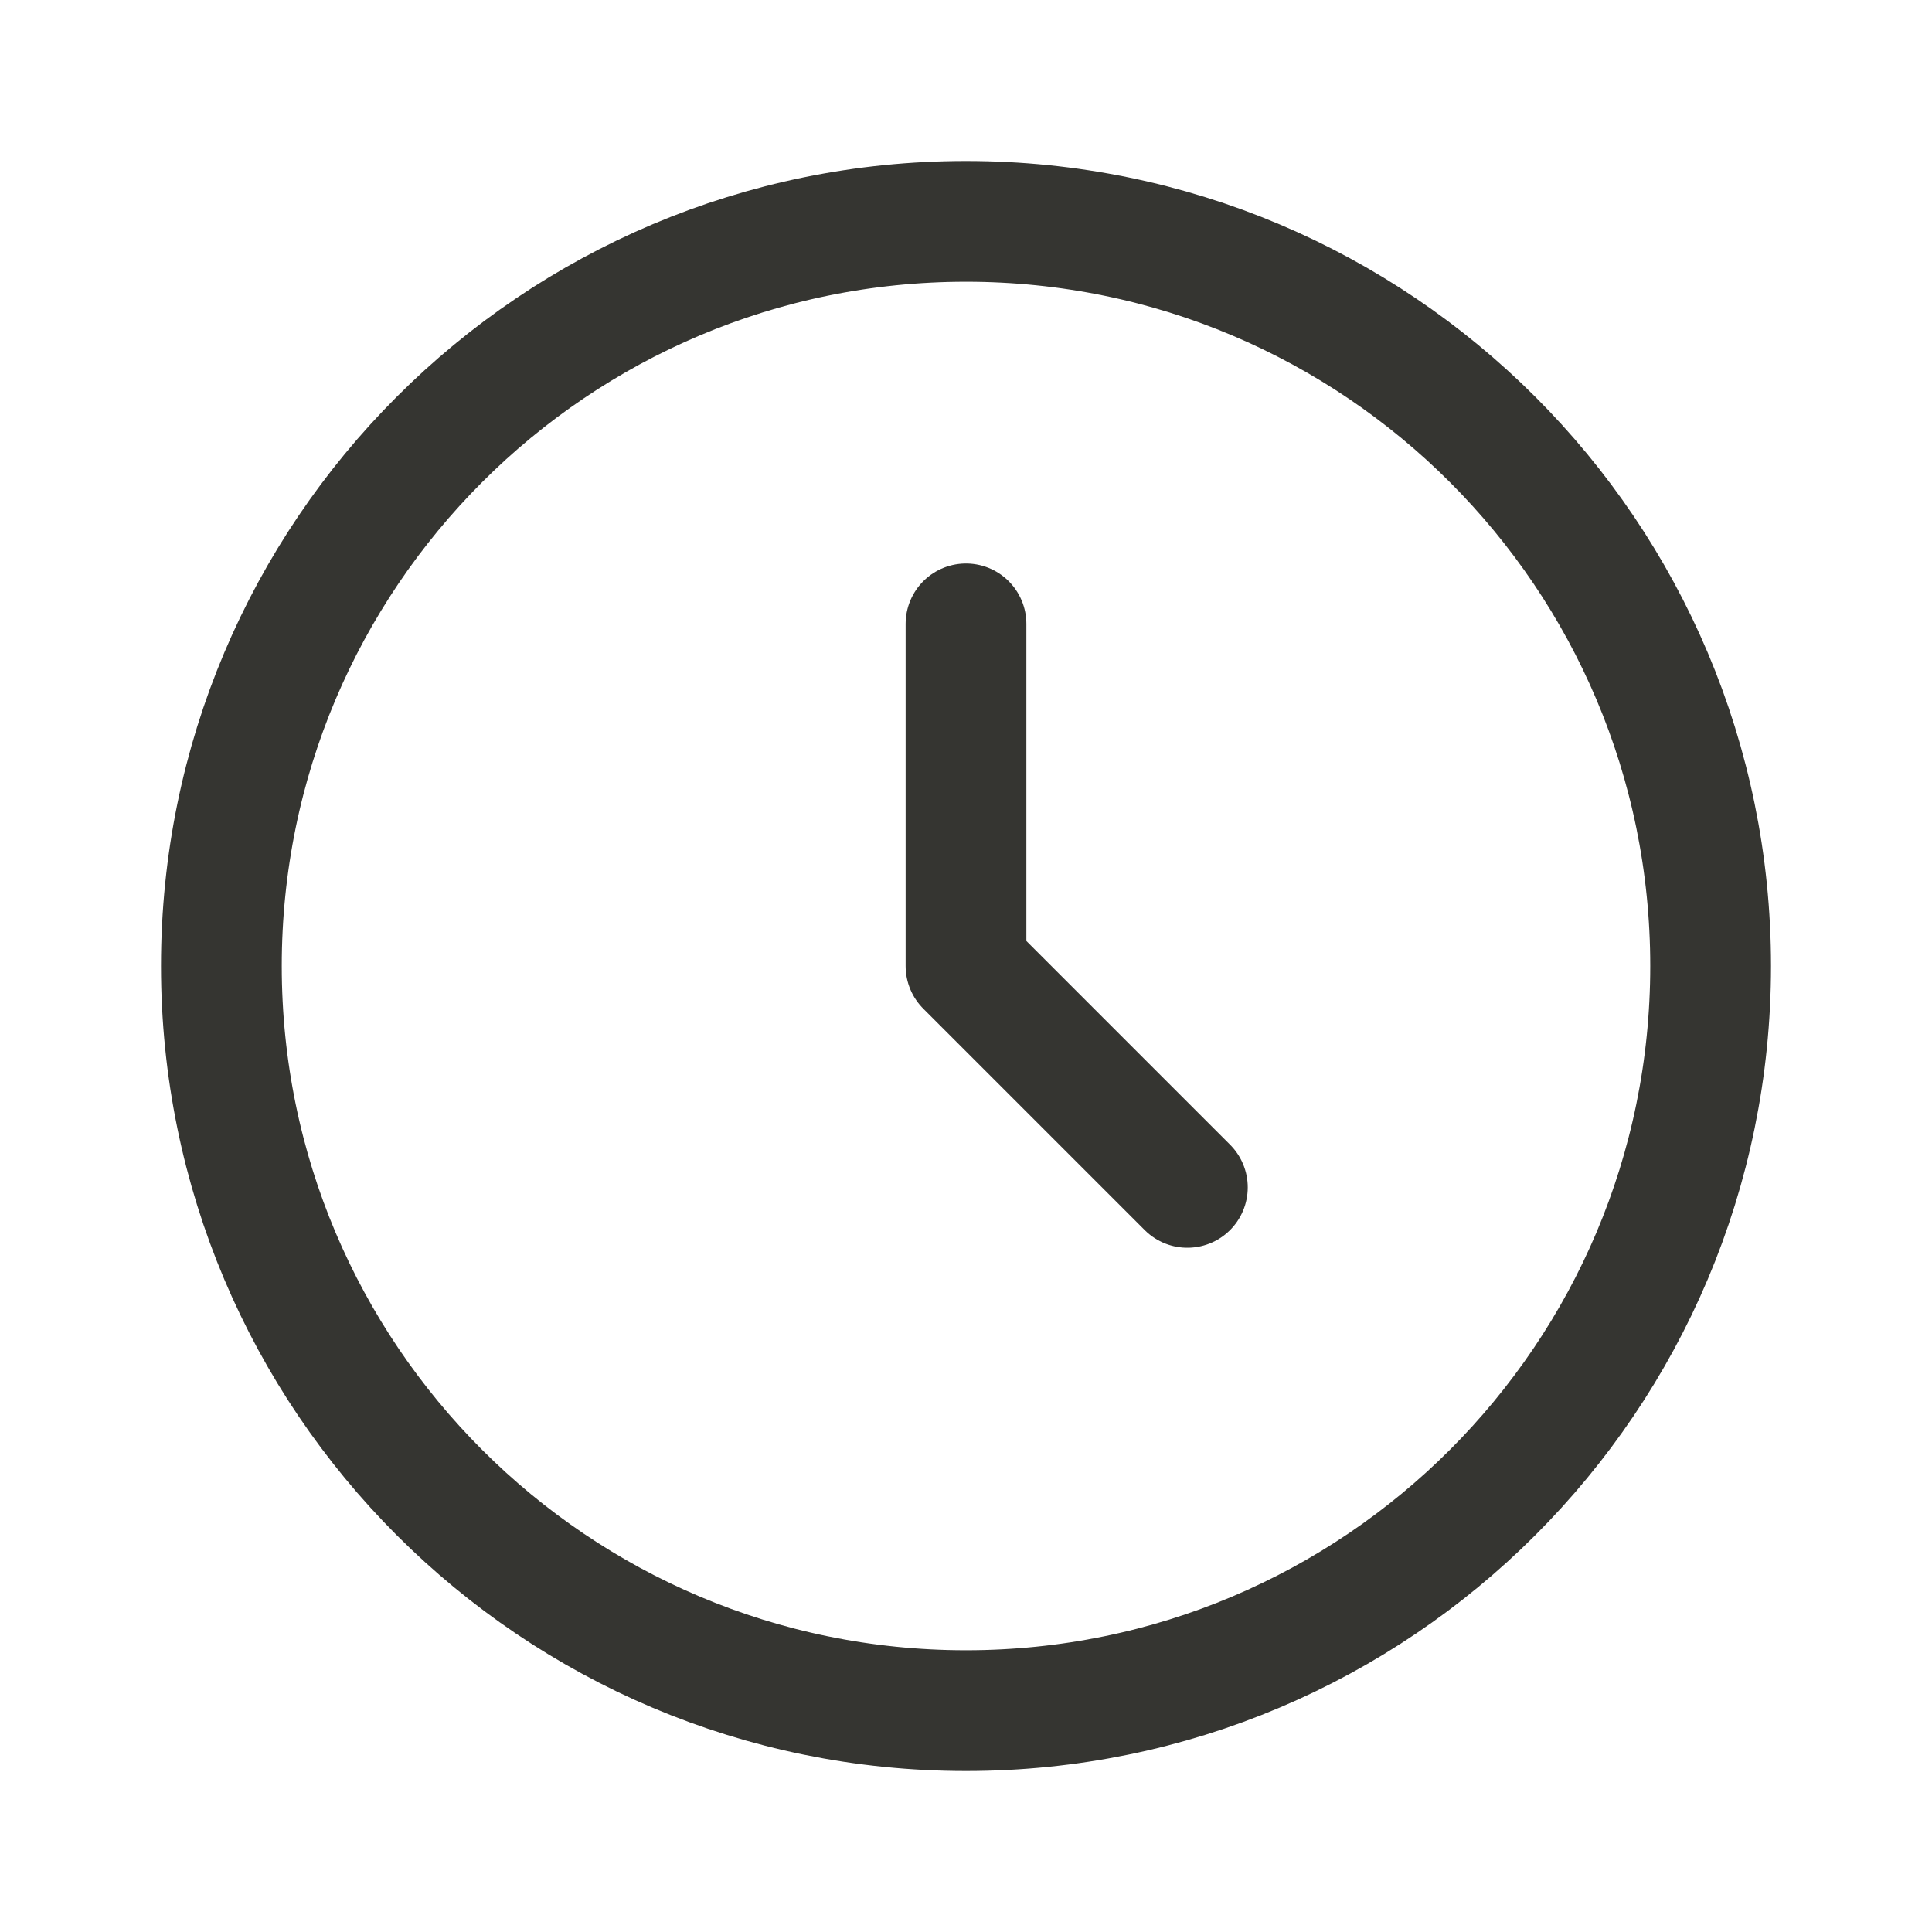
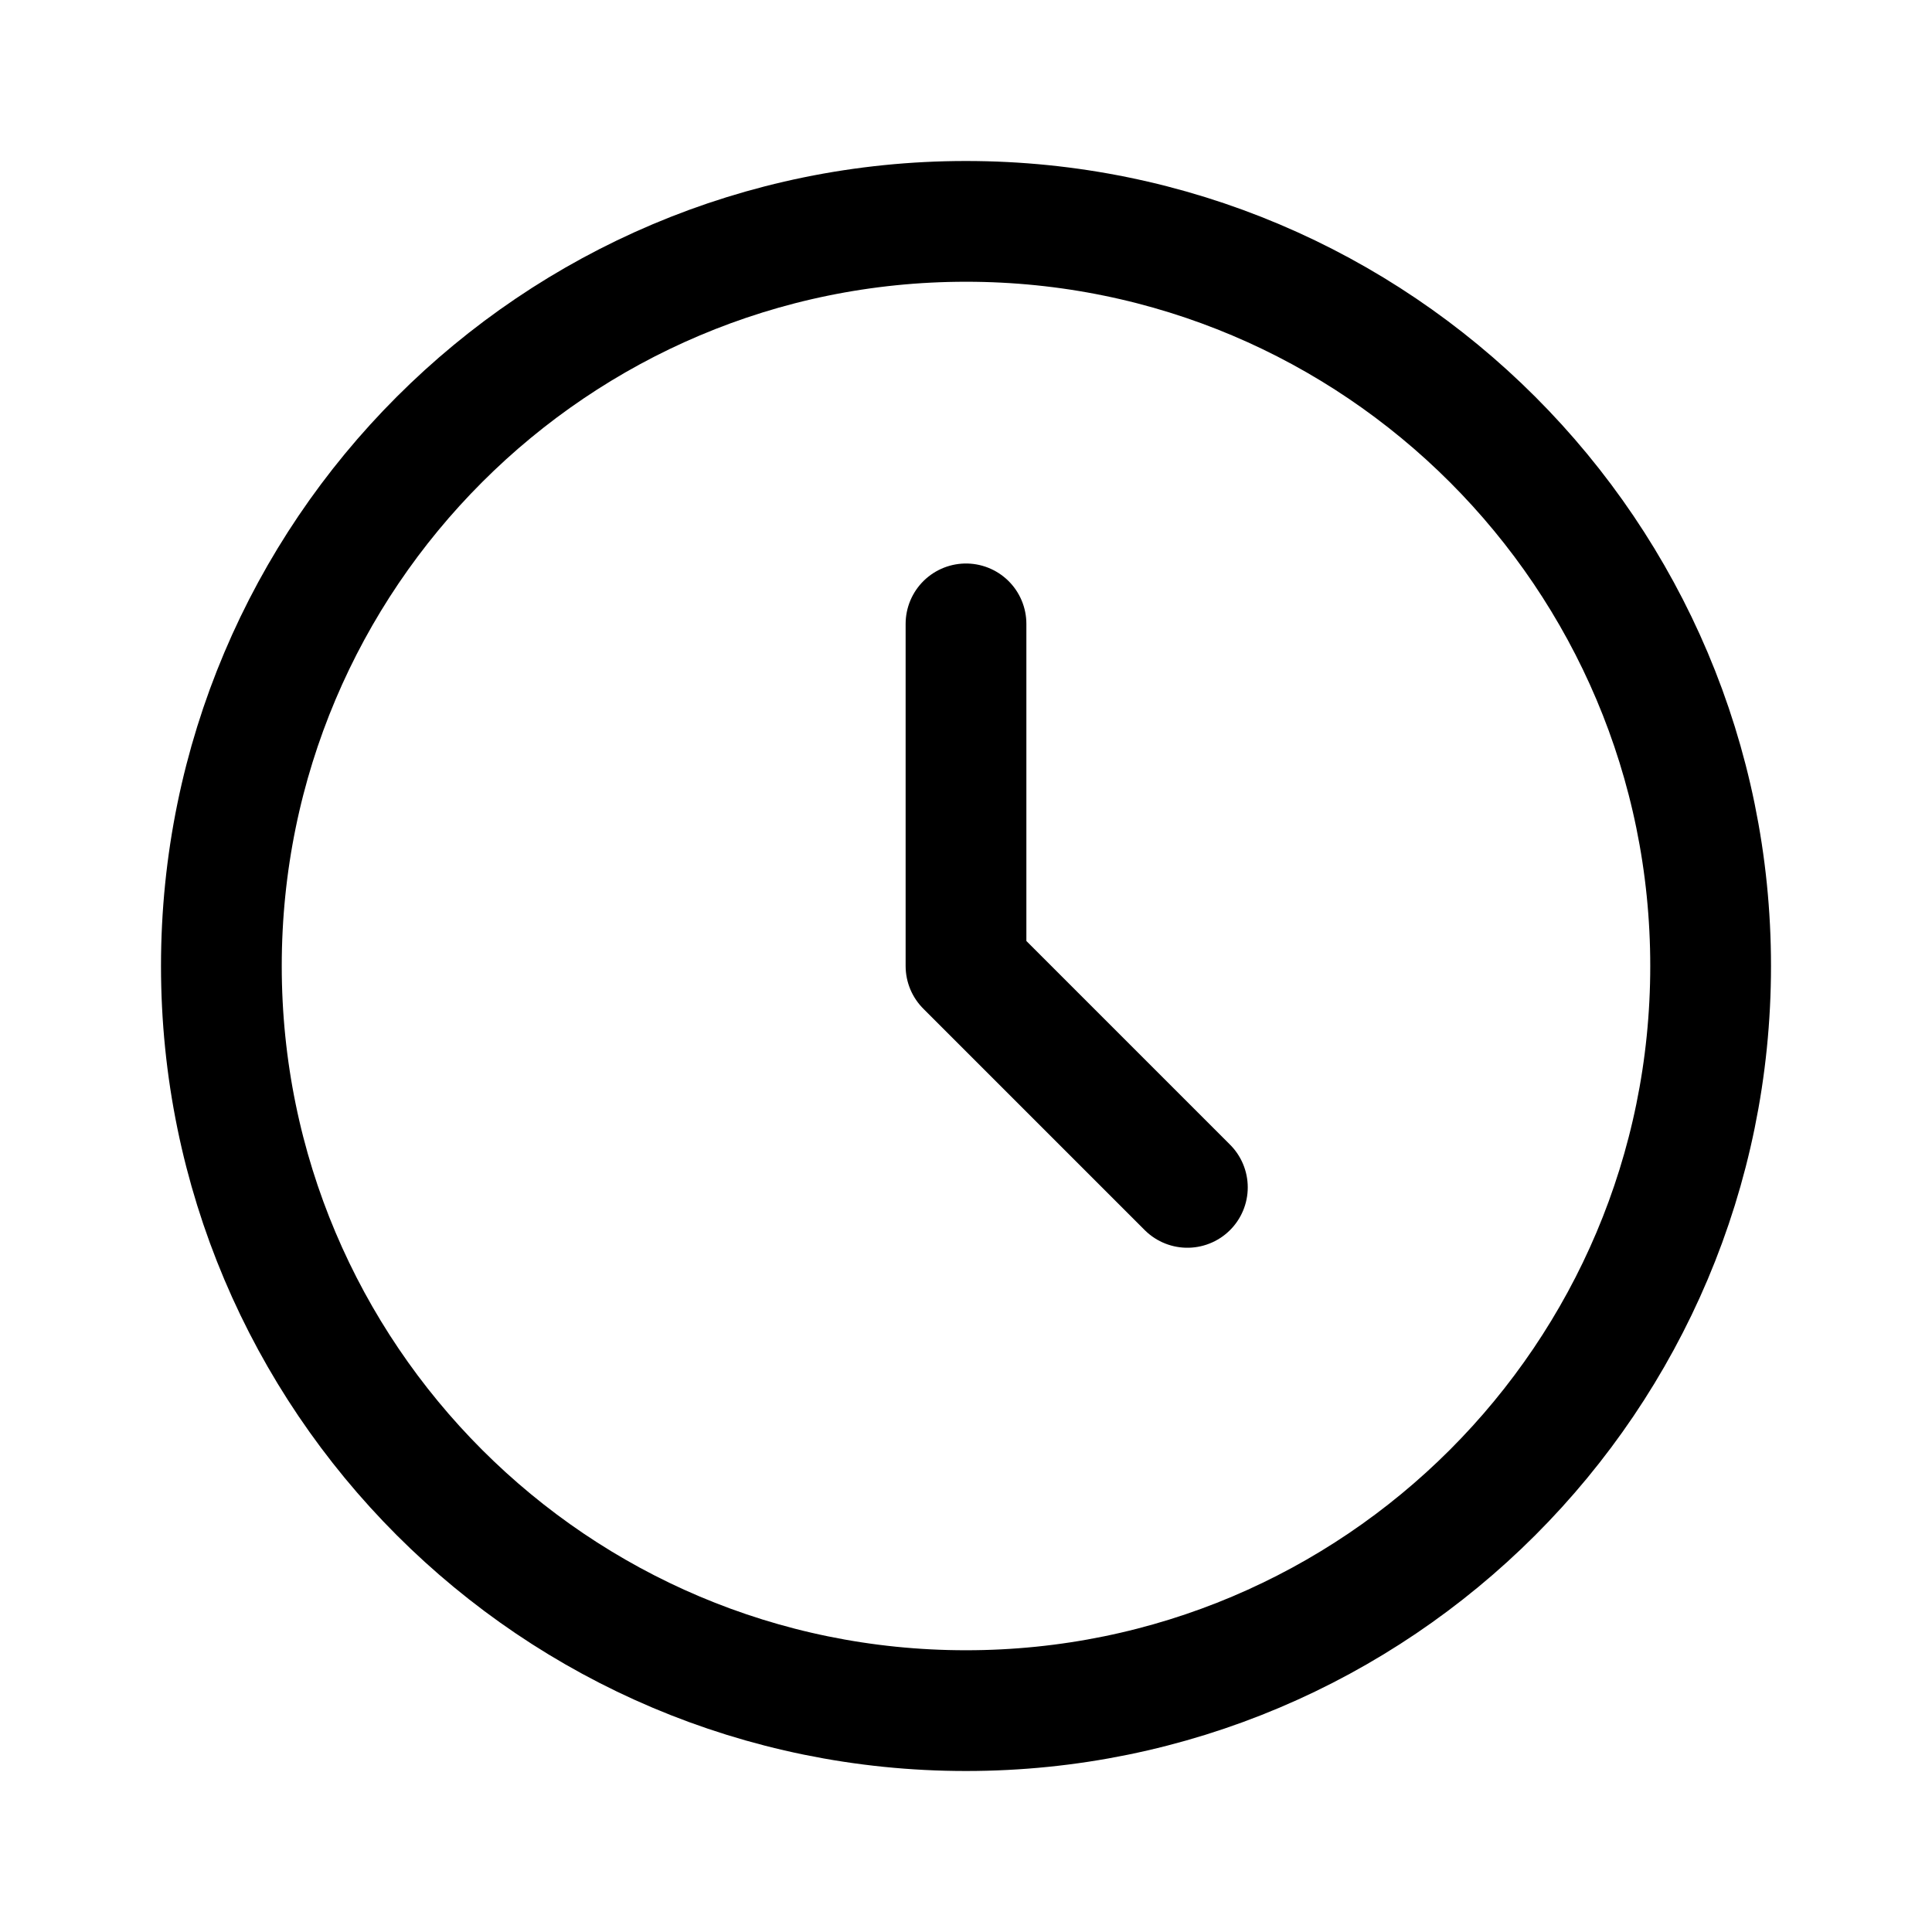
<svg xmlns="http://www.w3.org/2000/svg" width="24" height="24" viewBox="0 0 24 24" fill="none">
-   <path d="M12 7.75V12L14.75 14.75M21.25 12C21.25 17.109 17.109 21.25 12 21.25C6.891 21.25 2.75 17.109 2.75 12C2.75 6.891 6.891 2.75 12 2.75C17.109 2.75 21.25 6.891 21.25 12Z" stroke="#353531" stroke-width="1.5" stroke-linecap="round" stroke-linejoin="round" />
+   <path d="M12 7.75V12L14.75 14.75M21.25 12C21.25 17.109 17.109 21.25 12 21.25C6.891 21.25 2.75 17.109 2.75 12C2.75 6.891 6.891 2.75 12 2.75C17.109 2.75 21.25 6.891 21.25 12Z" stroke="currentColor" stroke-width="1.5" stroke-linecap="round" stroke-linejoin="round" />
</svg>
